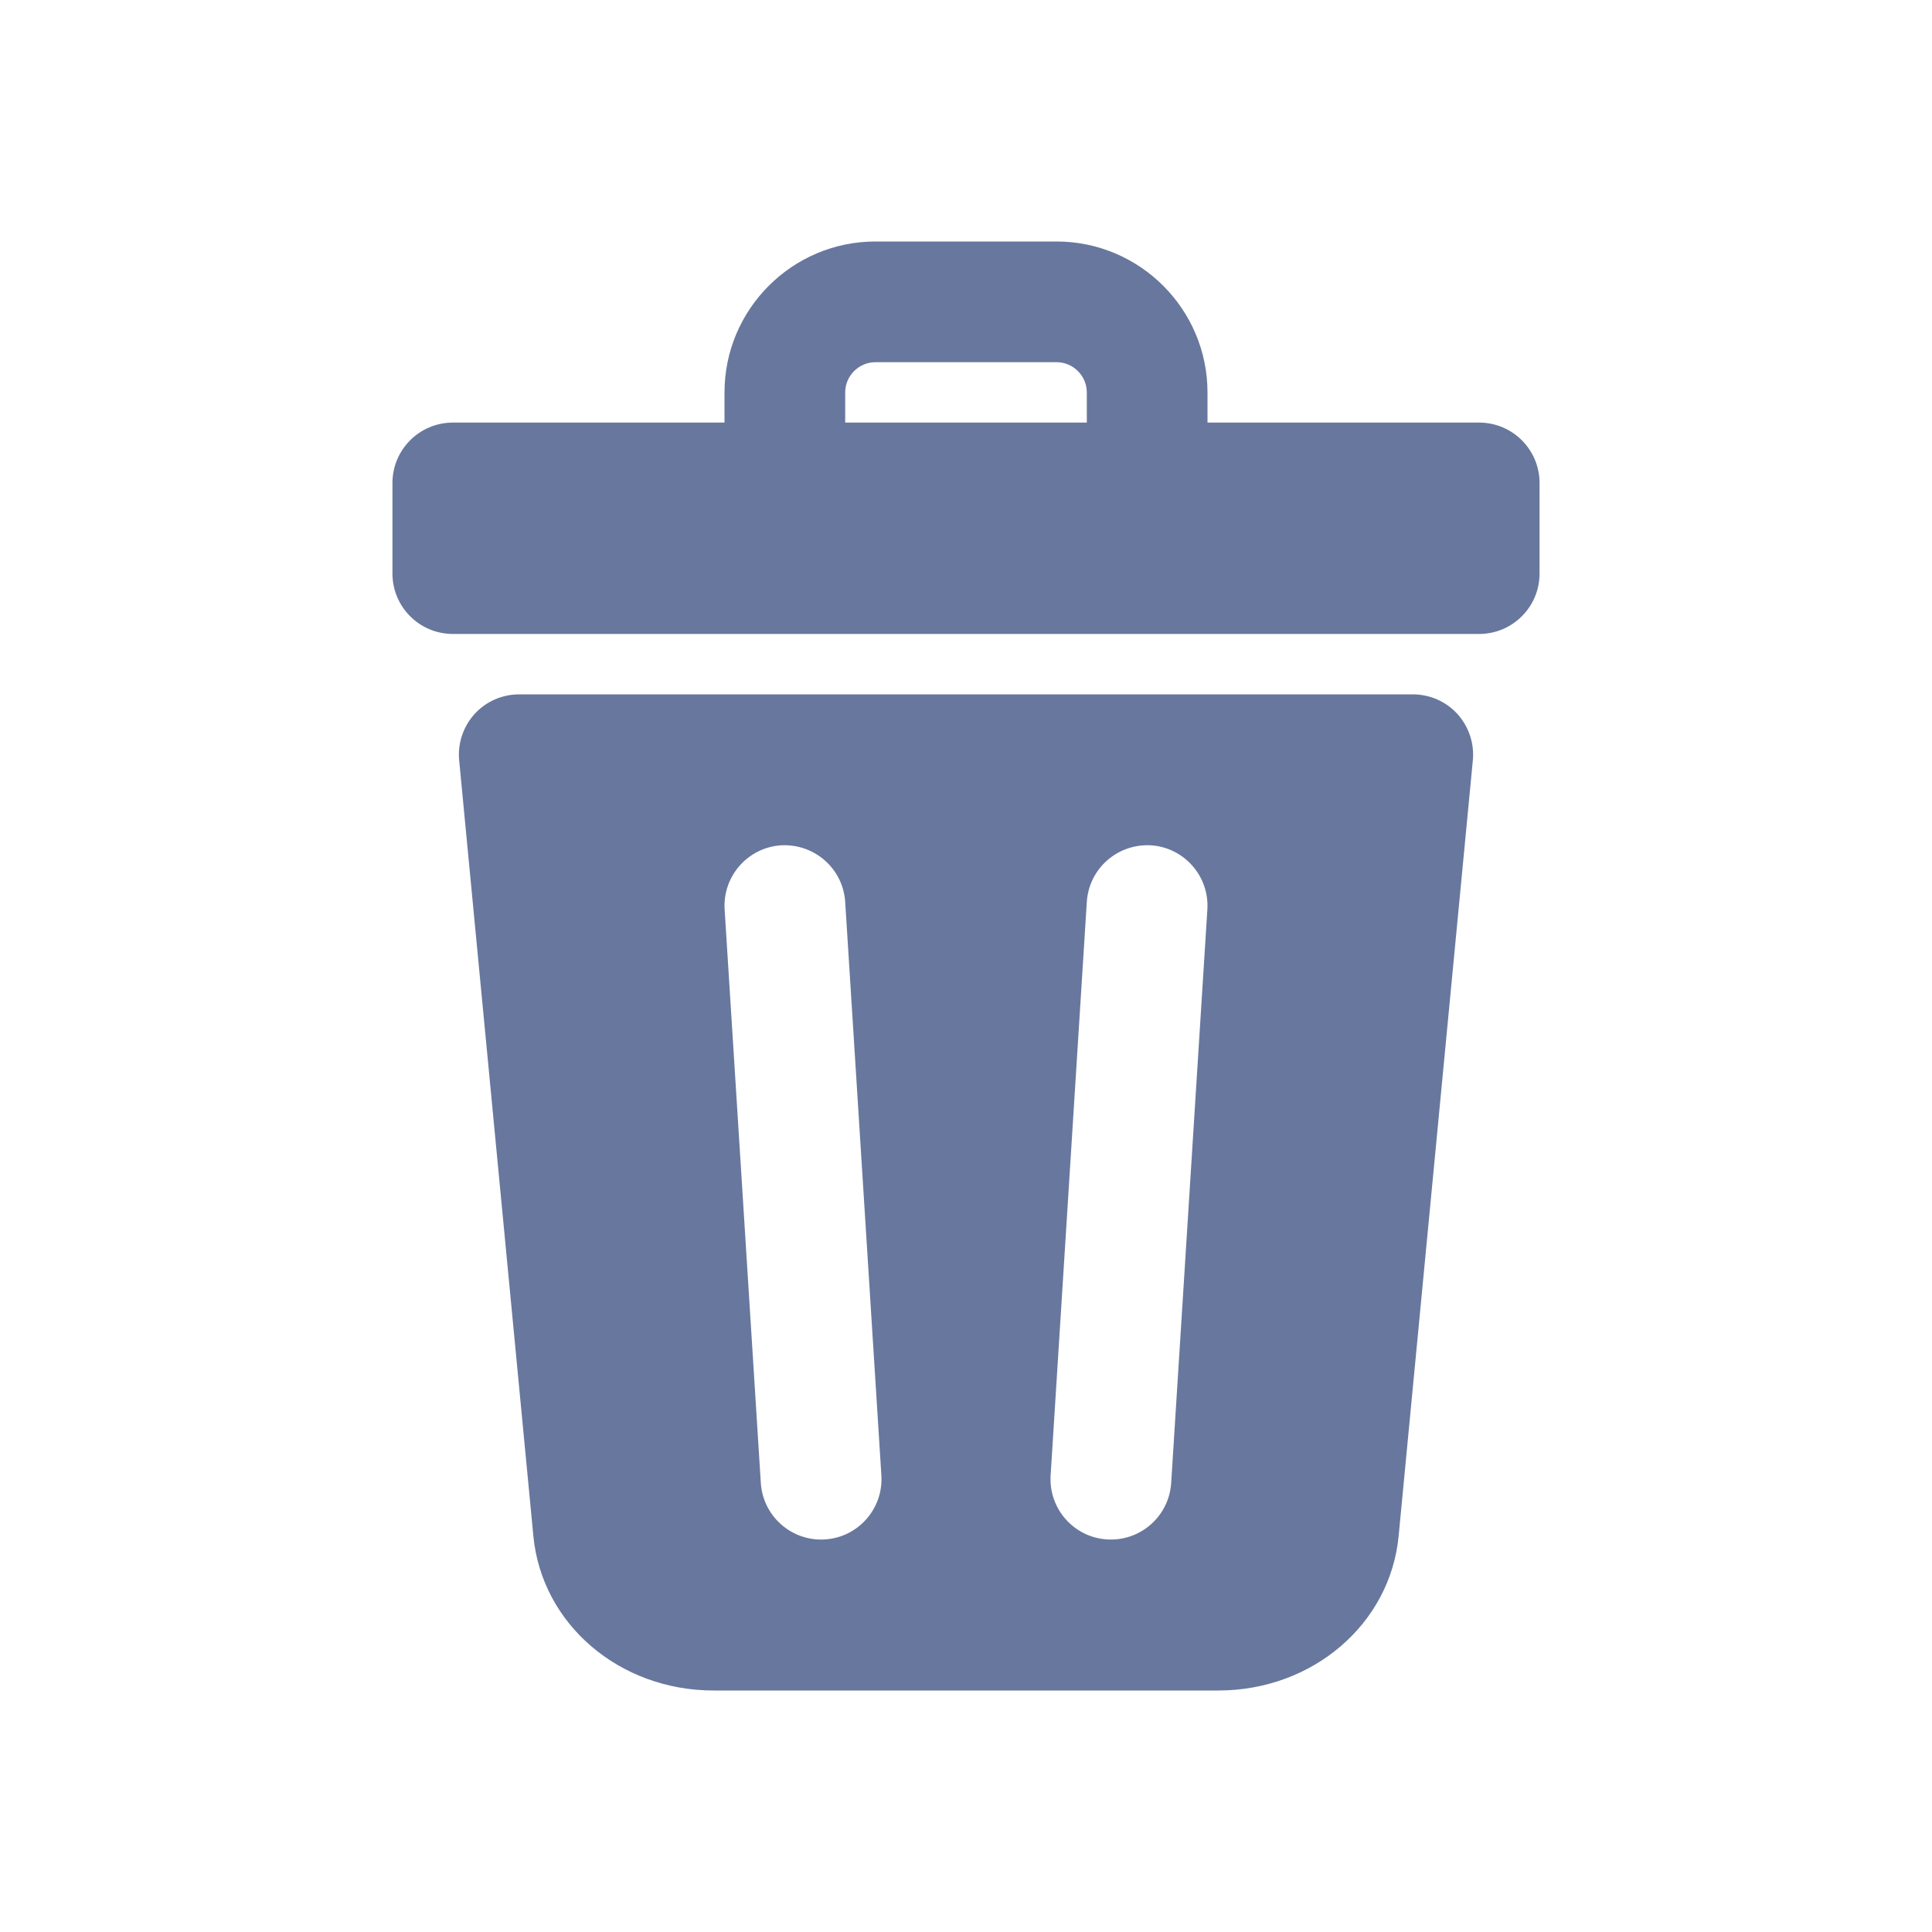
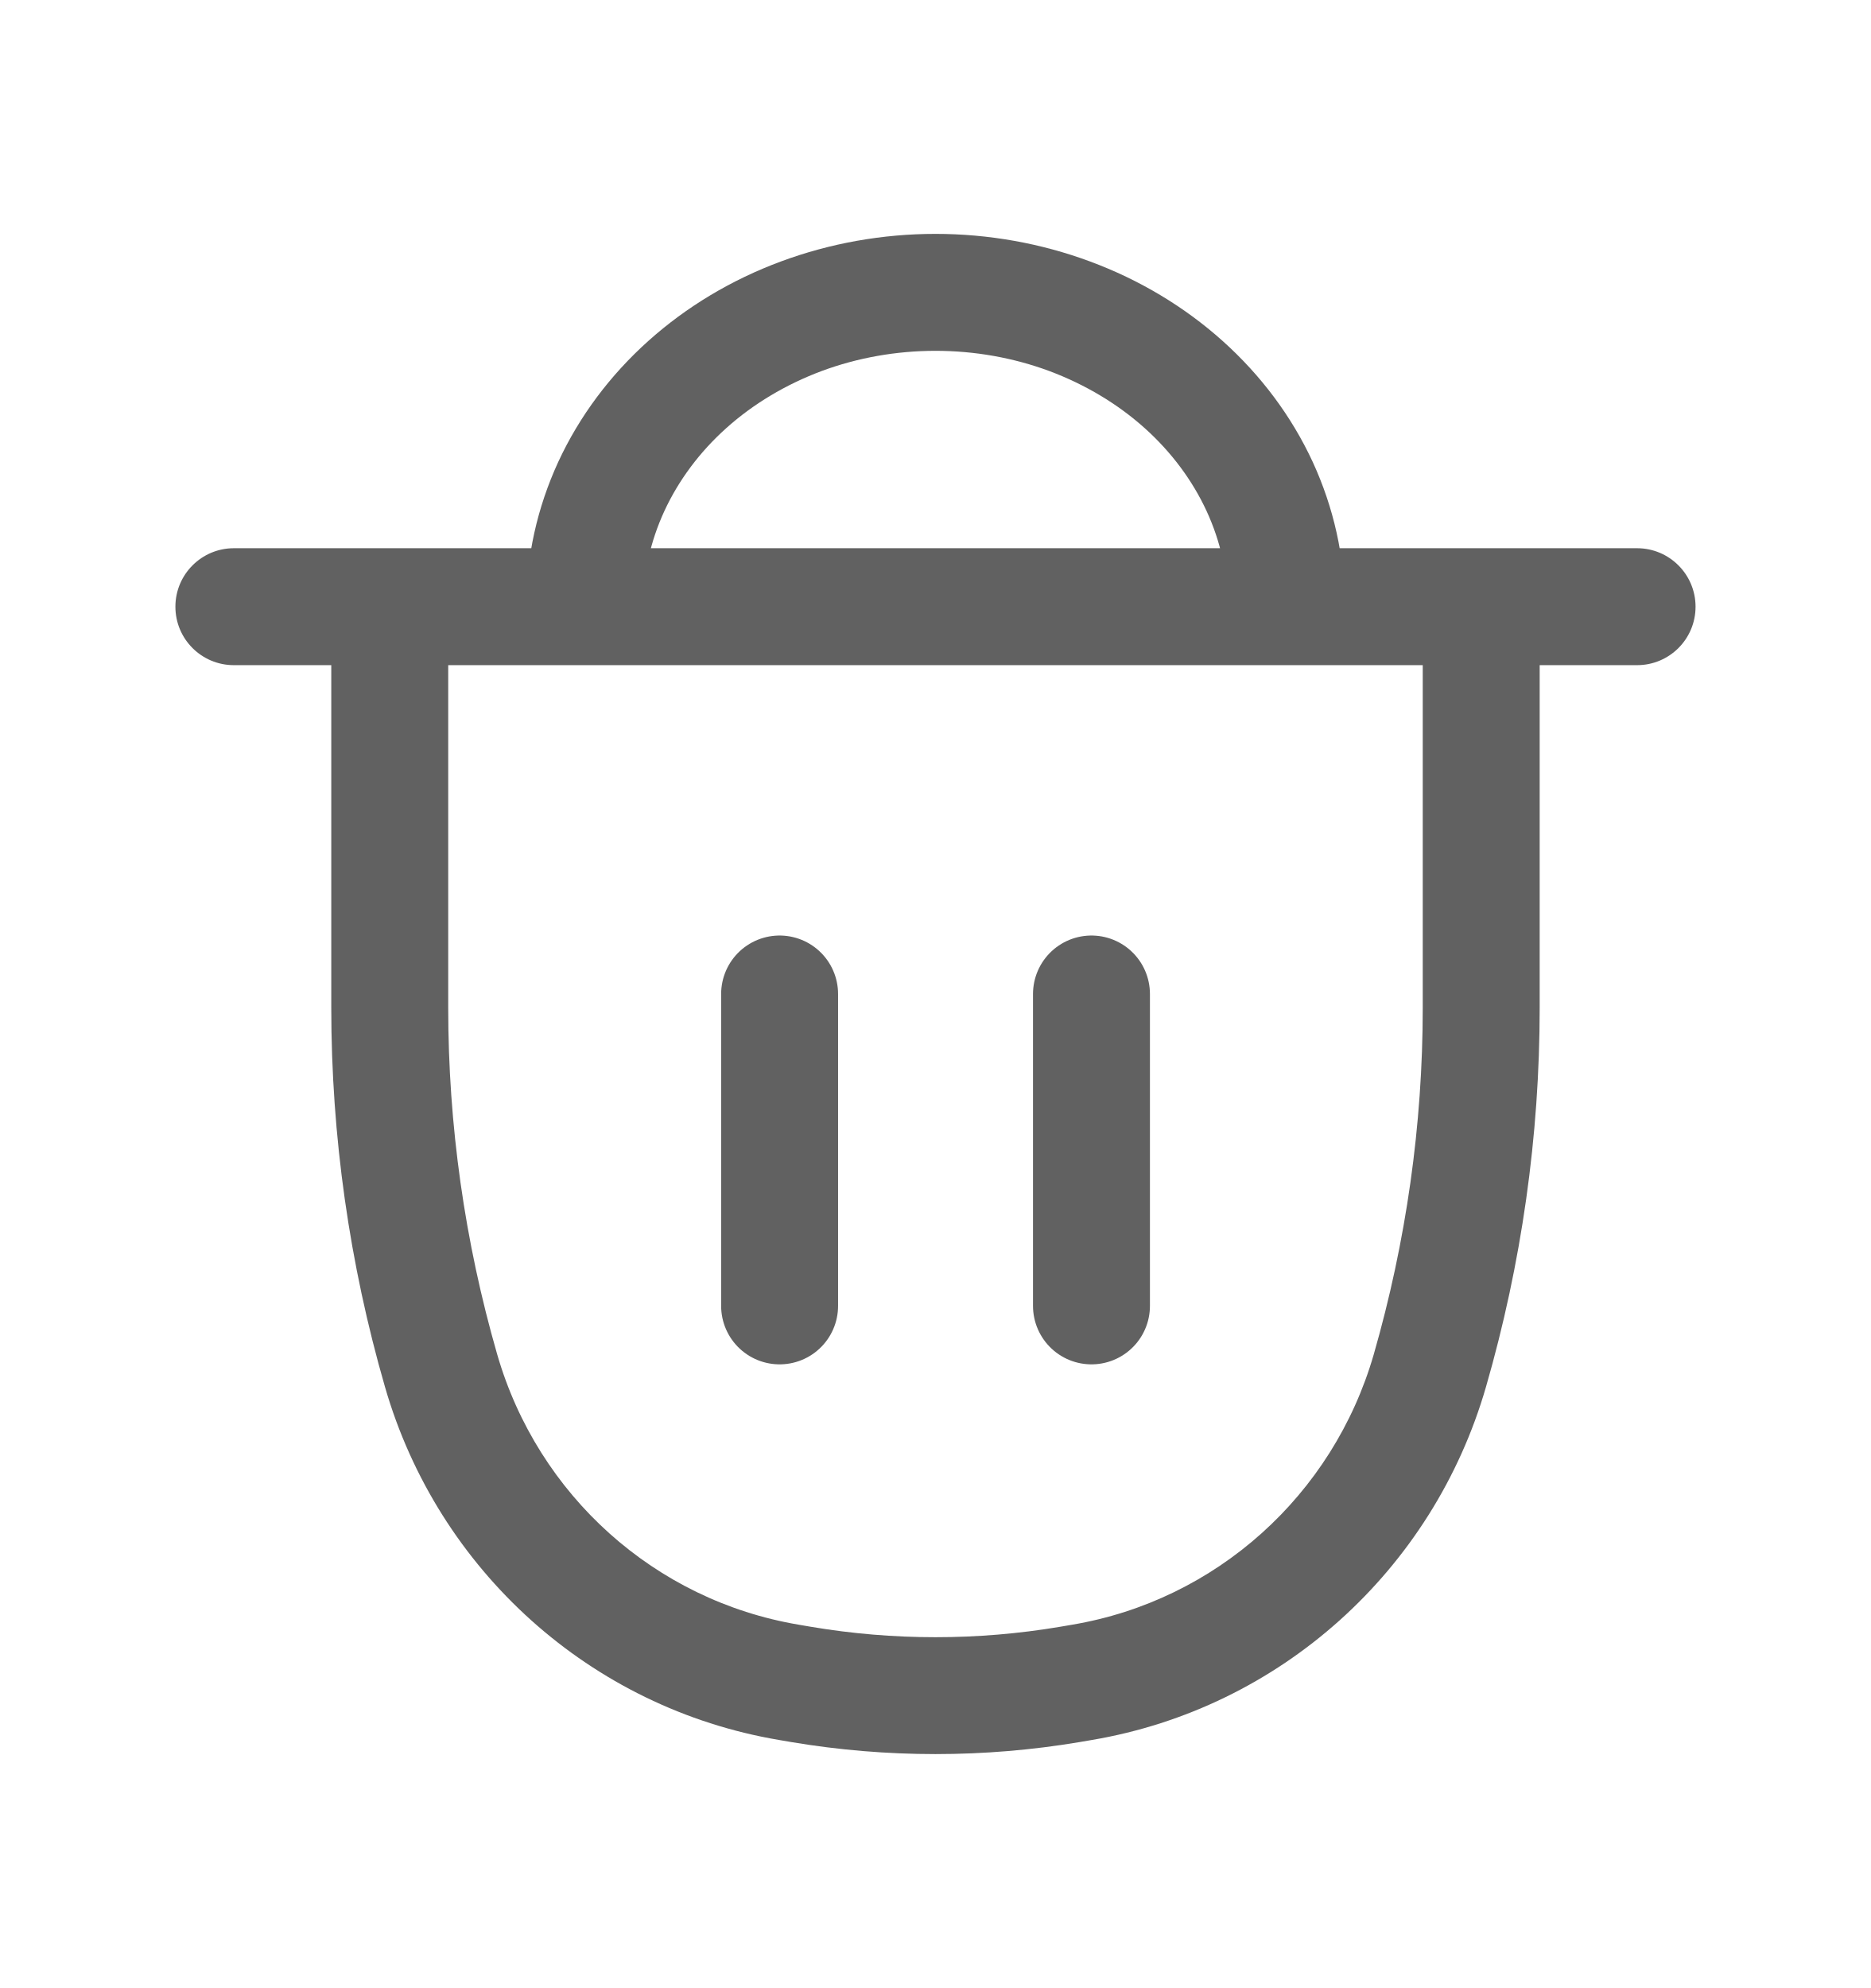
- <svg xmlns="http://www.w3.org/2000/svg" width="15" height="15" viewBox="0 0 15 15" fill="none">
-   <path d="M11.484 3.281H9.375V3.047C9.375 2.401 8.849 1.875 8.203 1.875H6.797C6.151 1.875 5.625 2.401 5.625 3.047V3.281H3.516C3.257 3.281 3.047 3.491 3.047 3.75V4.453C3.047 4.712 3.257 4.922 3.516 4.922H11.484C11.743 4.922 11.953 4.712 11.953 4.453V3.75C11.953 3.491 11.743 3.281 11.484 3.281ZM6.562 3.047C6.562 2.918 6.668 2.812 6.797 2.812H8.203C8.332 2.812 8.438 2.918 8.438 3.047V3.281H6.562V3.047Z" fill="#68779D" />
-   <path d="M11.316 5.544C11.227 5.446 11.101 5.391 10.969 5.391H4.031C3.899 5.391 3.773 5.446 3.684 5.544C3.596 5.642 3.552 5.773 3.565 5.904L4.141 11.925C4.206 12.609 4.808 13.125 5.541 13.125H9.459C10.191 13.125 10.794 12.609 10.859 11.925L11.435 5.904C11.448 5.773 11.404 5.642 11.316 5.544ZM6.405 11.952C6.394 11.953 6.385 11.953 6.375 11.953C6.129 11.953 5.923 11.762 5.907 11.514L5.626 7.061C5.61 6.803 5.806 6.58 6.064 6.563C6.323 6.549 6.545 6.743 6.562 7.002L6.843 11.455C6.859 11.713 6.663 11.936 6.405 11.952ZM9.093 11.514C9.077 11.762 8.871 11.953 8.625 11.953C8.616 11.953 8.606 11.953 8.595 11.952C8.337 11.936 8.141 11.713 8.157 11.455L8.438 7.002C8.455 6.743 8.676 6.549 8.936 6.563C9.194 6.58 9.39 6.803 9.374 7.061L9.093 11.514Z" fill="#68779D" />
+ <svg xmlns="http://www.w3.org/2000/svg" width="16" height="17" viewBox="0 0 16 17" fill="none">
+   <path d="M2 4.688C1.724 4.688 1.5 4.912 1.5 5.188C1.5 5.465 1.724 5.688 2 5.688V4.688ZM14 5.688C14.276 5.688 14.5 5.465 14.5 5.188C14.5 4.912 14.276 4.688 14 4.688V5.688ZM3.333 5.188V4.688H2.833V5.188H3.333ZM12.667 5.188H13.167V4.688H12.667V5.188ZM12.228 11.72L12.708 11.859L12.228 11.72ZM9.149 14.404L9.233 14.897H9.233L9.149 14.404ZM6.851 14.404L6.934 13.911L6.934 13.911L6.851 14.404ZM6.746 14.386L6.662 14.879H6.662L6.746 14.386ZM3.772 11.72L3.292 11.859L3.772 11.72ZM9.254 14.386L9.171 13.893L9.254 14.386ZM5.228 4.16L5.682 4.369L5.228 4.16ZM5.879 3.287L5.545 2.915L5.545 2.915L5.879 3.287ZM6.852 2.705L7.026 3.173V3.173L6.852 2.705ZM9.148 2.705L9.322 2.236V2.236L9.148 2.705ZM10.772 4.16L11.226 3.95L10.772 4.16ZM2 5.688H14V4.688H2V5.688ZM9.171 13.893L9.066 13.911L9.233 14.897L9.338 14.879L9.171 13.893ZM6.934 13.911L6.829 13.893L6.662 14.879L6.767 14.897L6.934 13.911ZM12.167 5.188V8.617H13.167V5.188H12.167ZM3.833 8.617V5.188H2.833V8.617H3.833ZM12.167 8.617C12.167 9.62 12.025 10.618 11.748 11.582L12.708 11.859C13.012 10.806 13.167 9.714 13.167 8.617H12.167ZM9.066 13.911C8.36 14.03 7.64 14.03 6.934 13.911L6.767 14.897C7.583 15.034 8.417 15.034 9.233 14.897L9.066 13.911ZM6.829 13.893C5.603 13.686 4.601 12.789 4.252 11.582L3.292 11.859C3.746 13.432 5.054 14.607 6.662 14.879L6.829 13.893ZM4.252 11.582C3.974 10.618 3.833 9.62 3.833 8.617H2.833C2.833 9.714 2.988 10.806 3.292 11.859L4.252 11.582ZM9.338 14.879C10.945 14.607 12.254 13.432 12.708 11.859L11.748 11.582C11.399 12.789 10.396 13.686 9.171 13.893L9.338 14.879ZM5.5 5.188C5.5 4.909 5.561 4.631 5.682 4.369L4.774 3.95C4.594 4.341 4.5 4.762 4.5 5.188H5.5ZM5.682 4.369C5.803 4.108 5.982 3.866 6.212 3.66L5.545 2.915C5.218 3.208 4.955 3.559 4.774 3.95L5.682 4.369ZM6.212 3.66C6.442 3.454 6.719 3.288 7.026 3.173L6.678 2.236C6.257 2.392 5.872 2.622 5.545 2.915L6.212 3.66ZM7.026 3.173C7.333 3.059 7.665 3 8 3V2C7.548 2 7.098 2.08 6.678 2.236L7.026 3.173ZM8 3C8.335 3 8.667 3.059 8.974 3.173L9.322 2.236C8.902 2.08 8.452 2 8 2V3ZM8.974 3.173C9.281 3.288 9.558 3.454 9.788 3.66L10.455 2.915C10.128 2.622 9.743 2.392 9.322 2.236L8.974 3.173ZM9.788 3.66C10.018 3.866 10.197 4.108 10.318 4.369L11.226 3.95C11.045 3.559 10.782 3.208 10.455 2.915L9.788 3.66ZM10.318 4.369C10.439 4.631 10.5 4.909 10.5 5.188H11.5C11.5 4.762 11.406 4.341 11.226 3.95L10.318 4.369ZM3.333 5.688H12.667V4.688H3.333V5.688Z" fill="#616161" />
+   <path d="M6.667 8.5V11.167M9.334 8.5V11.167" stroke="#616161" stroke-linecap="round" />
</svg>
